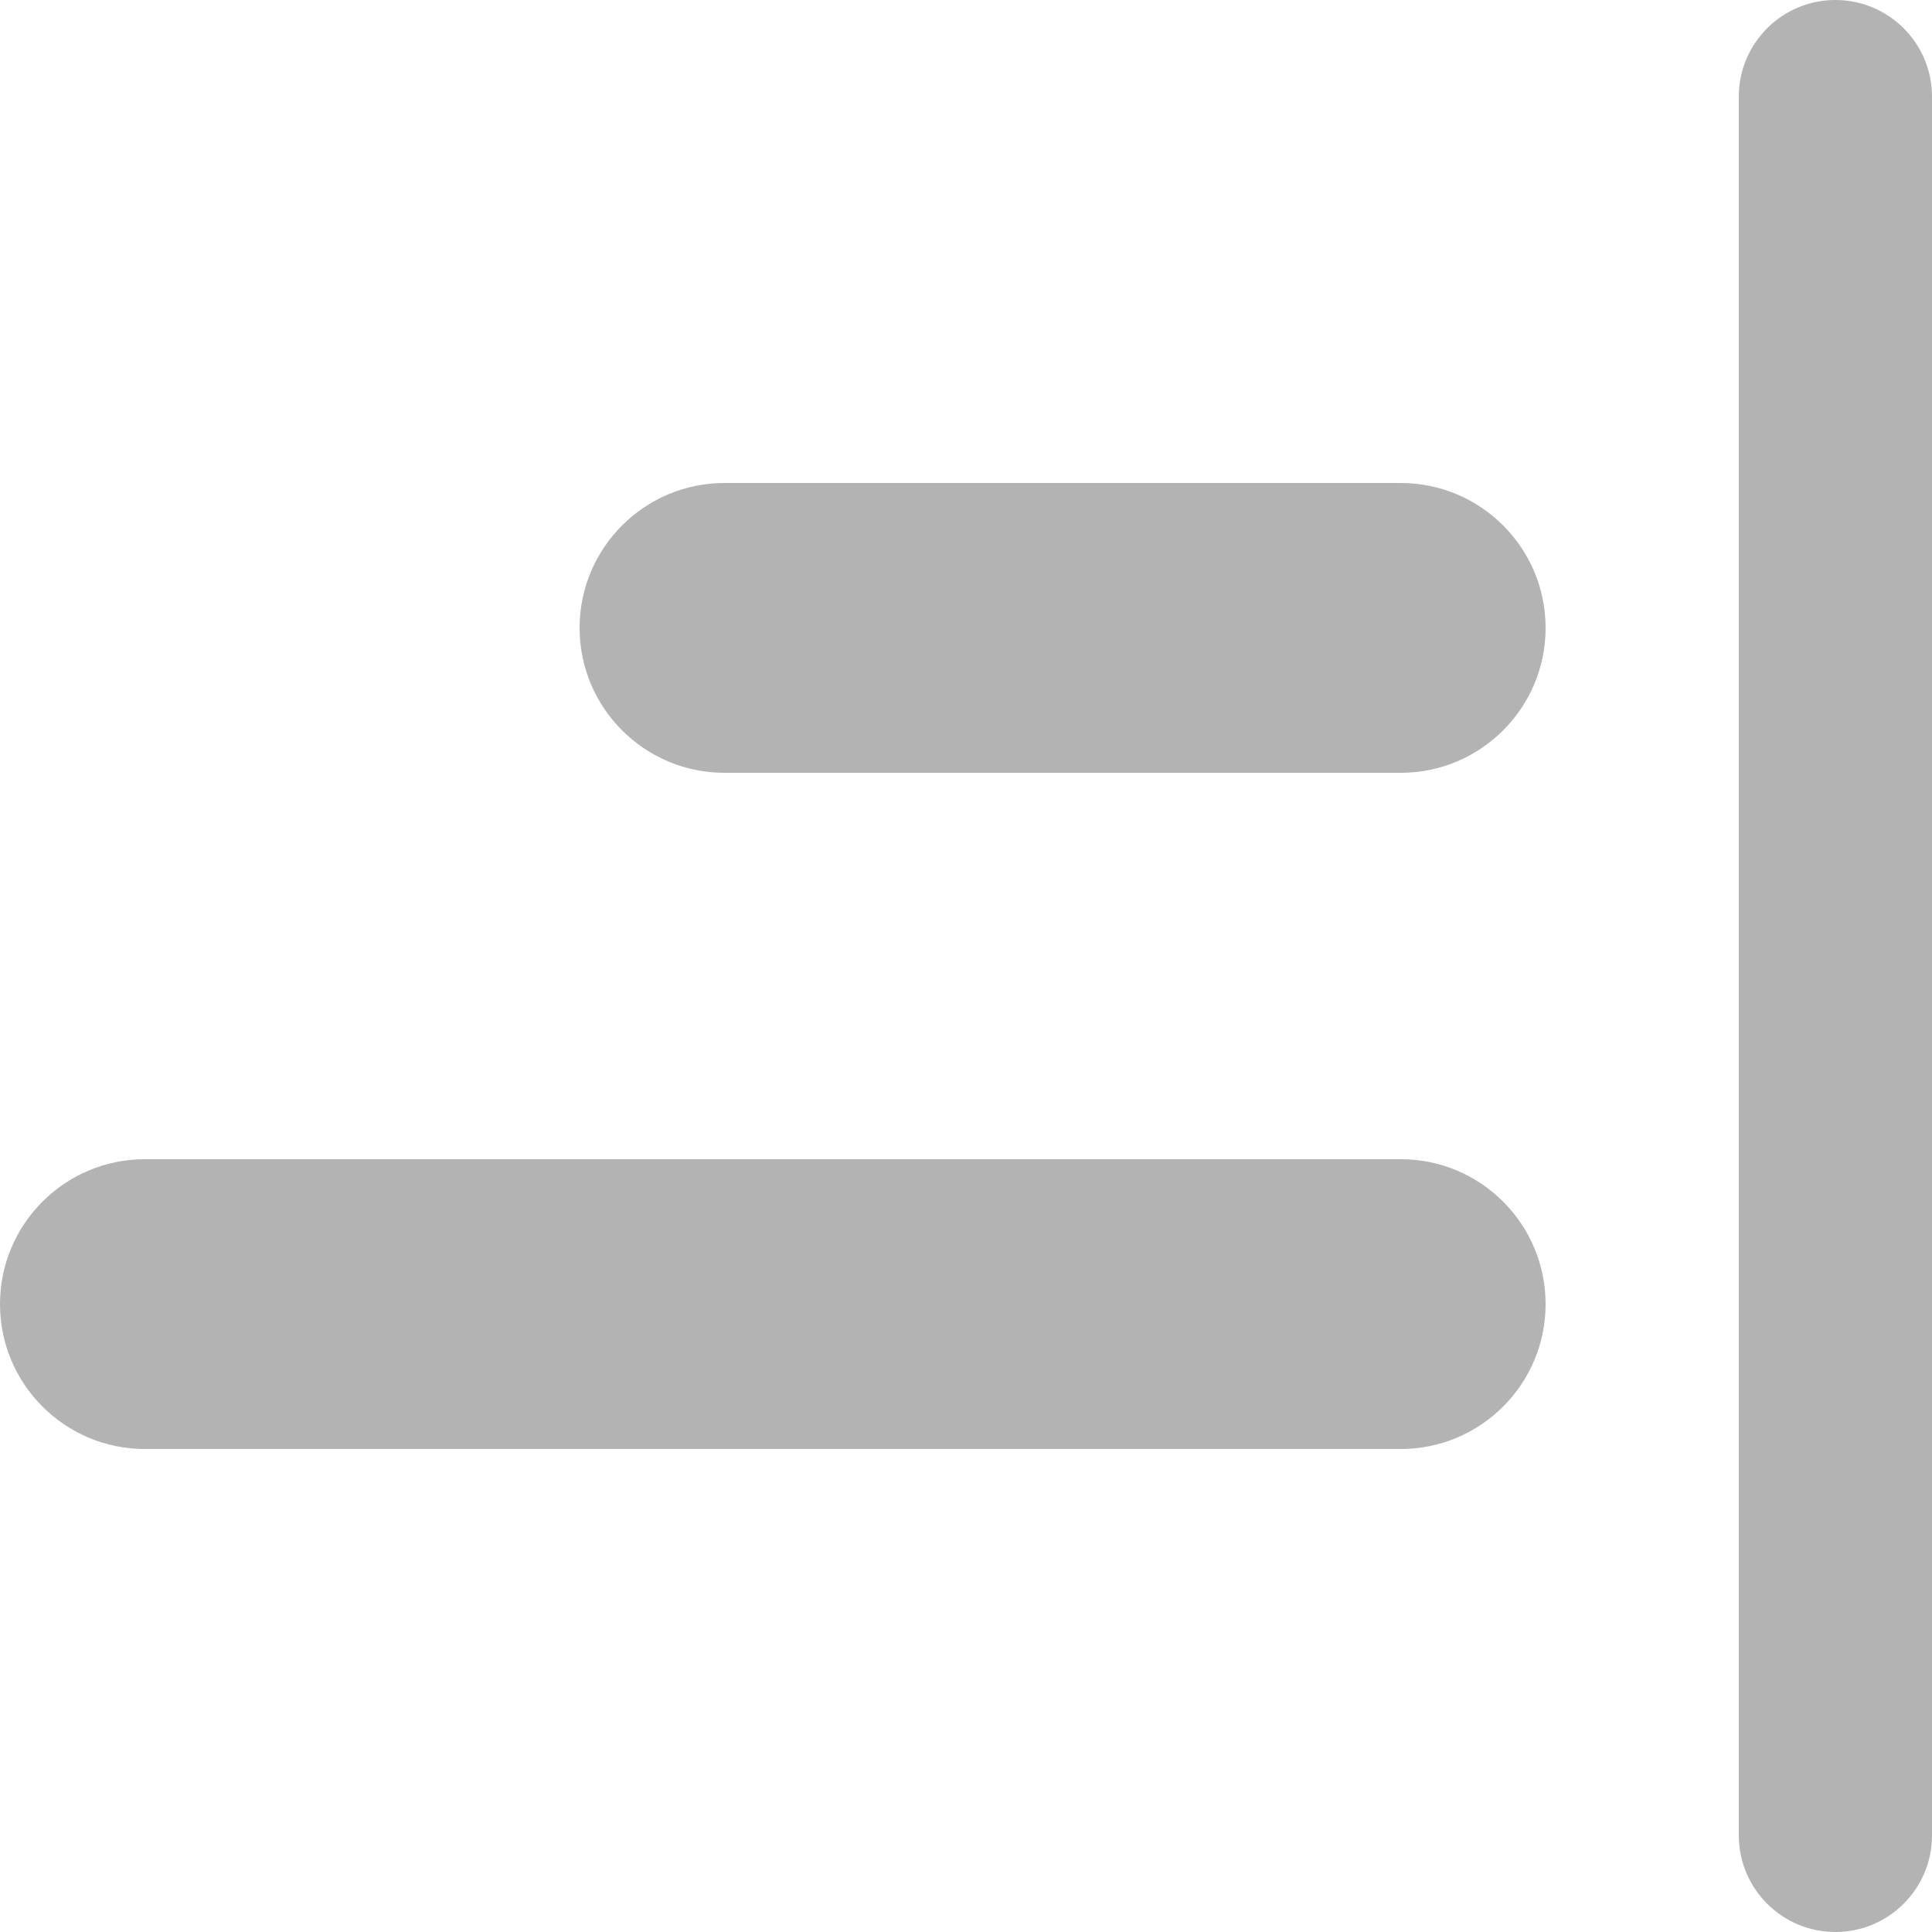
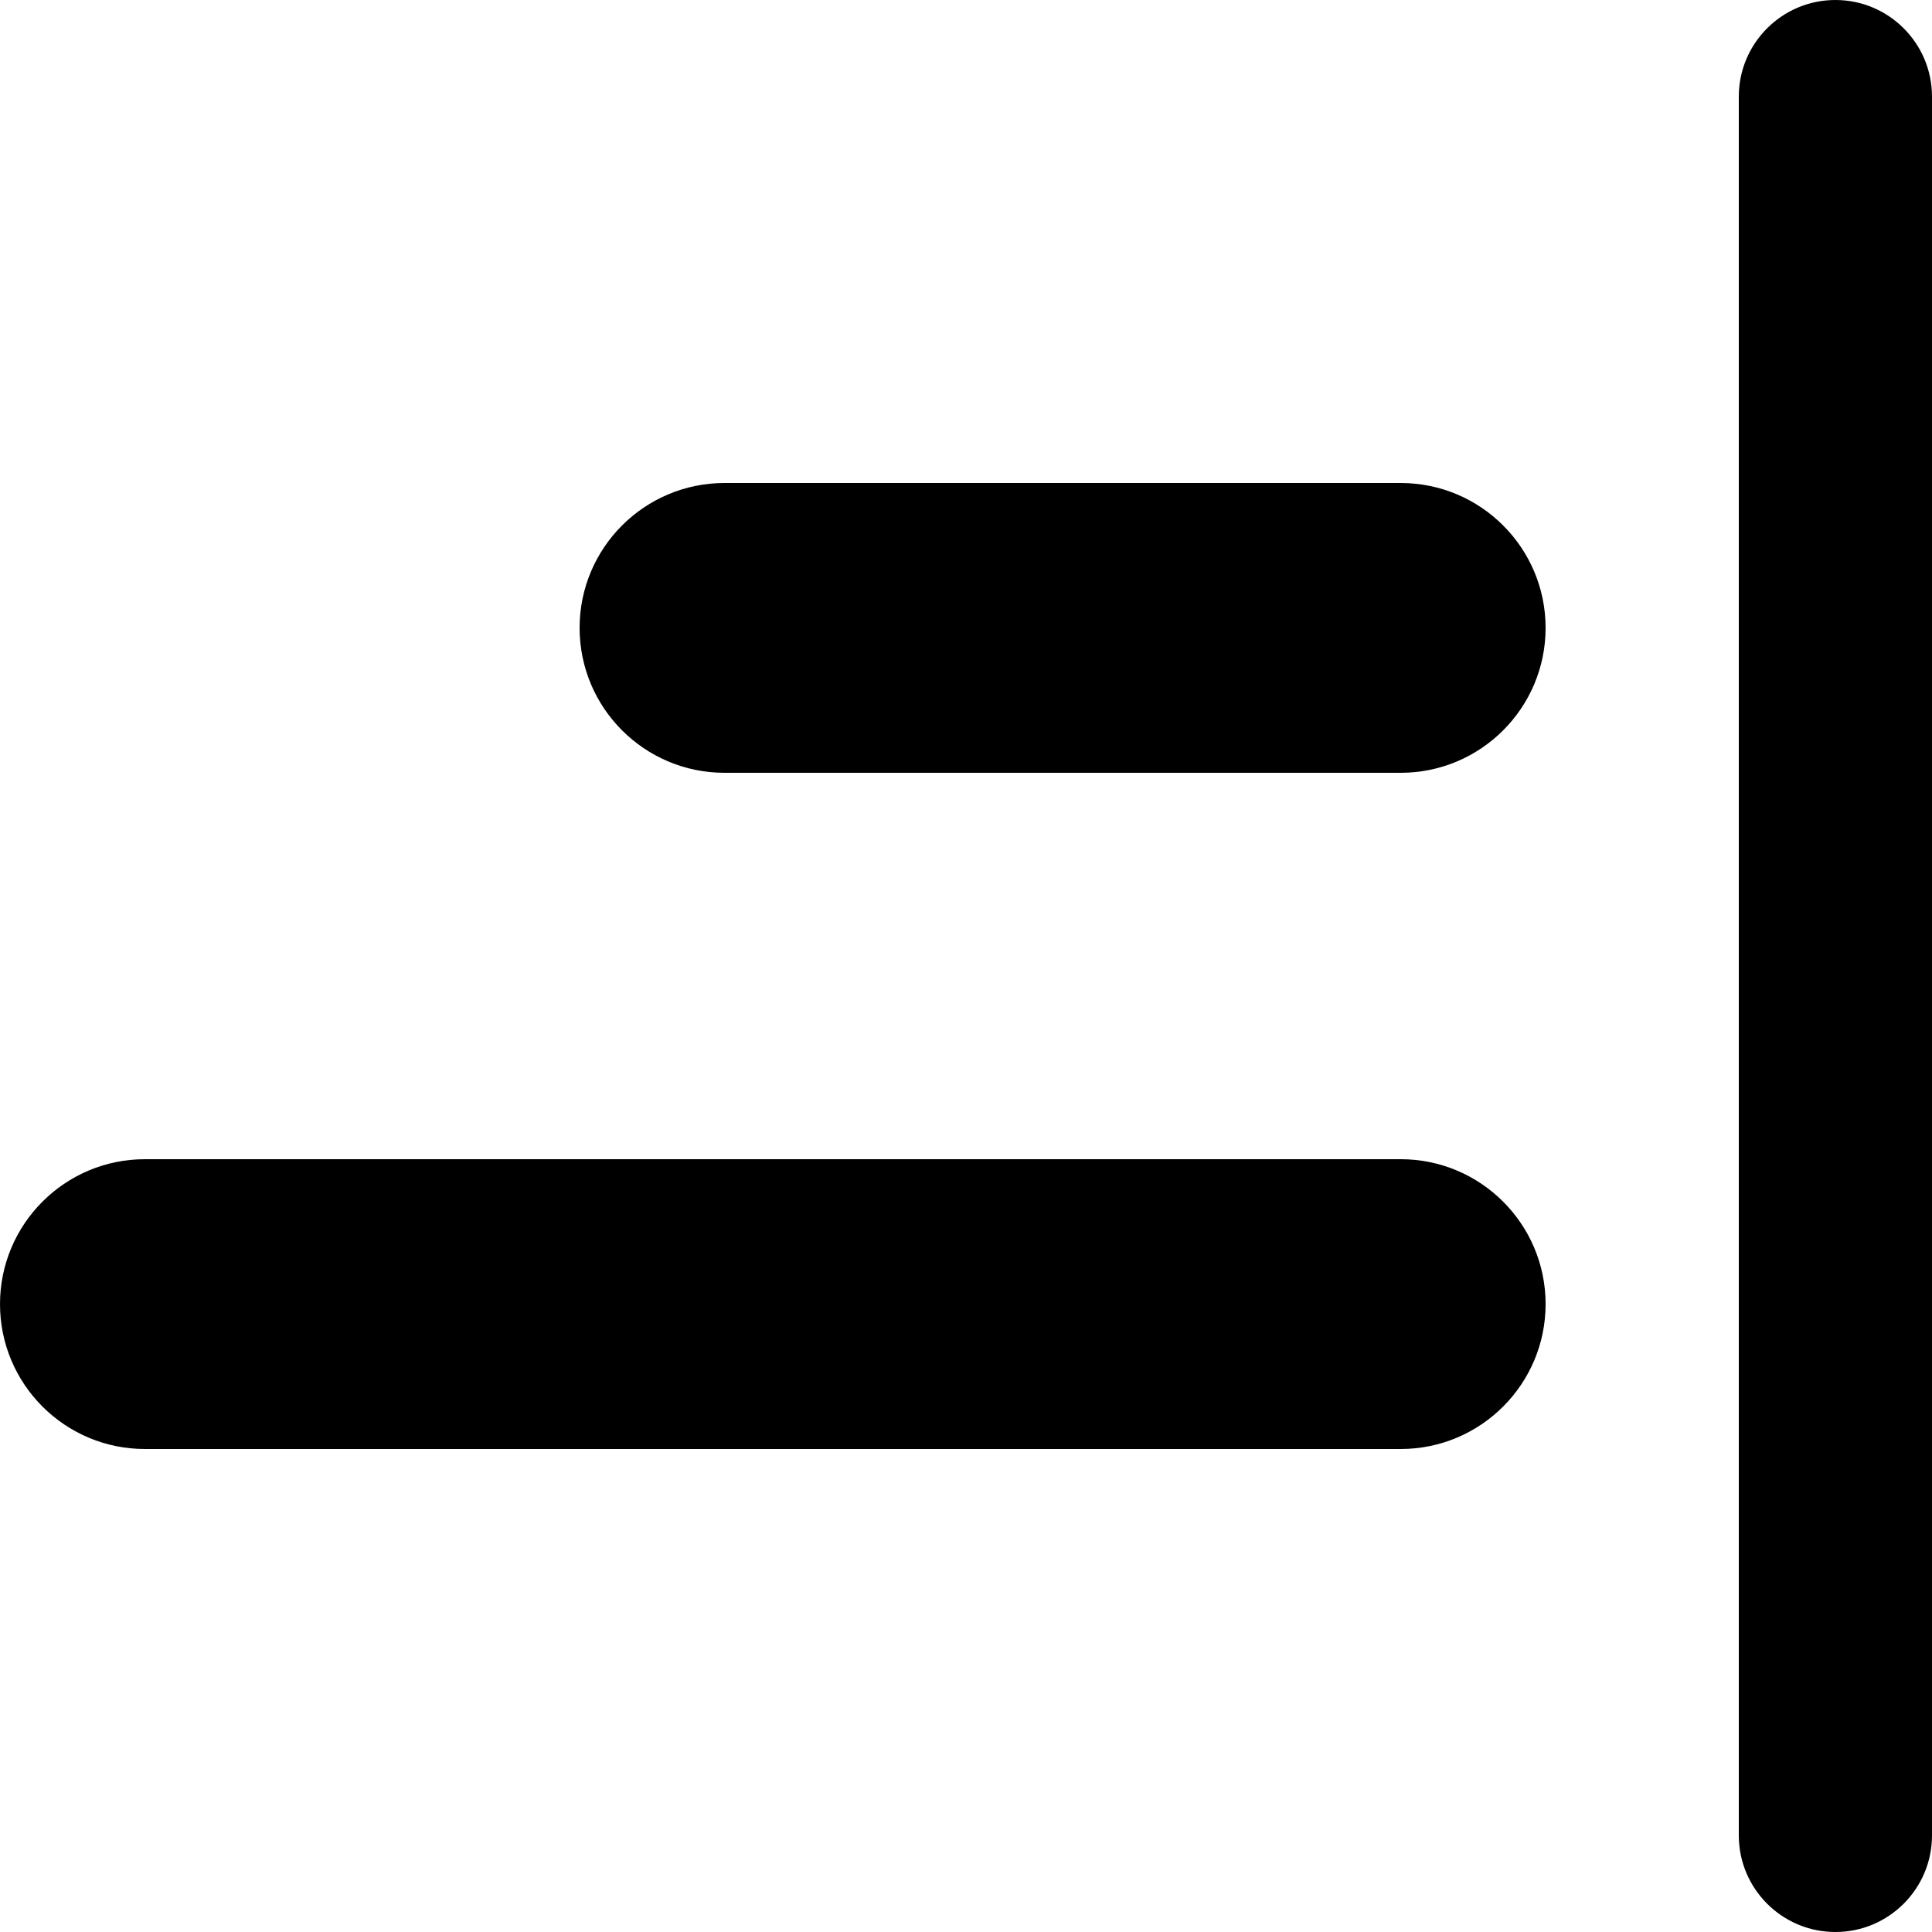
<svg xmlns="http://www.w3.org/2000/svg" width="20" height="20" viewBox="0 0 20 20" fill="none">
-   <path d="M18 1C18 0.448 18.448 0 19 0C19.552 0 20 0.448 20 1L20 19C20 19.552 19.552 20 19 20C18.448 20 18 19.552 18 19L18 1ZM0 13.5C0 14.328 0.672 15 1.5 15L14.5 15C15.328 15 16 14.328 16 13.5C16 12.672 15.328 12 14.5 12L1.5 12C0.672 12 0 12.672 0 13.5ZM6 6.5C6 7.328 6.672 8 7.5 8L14.5 8C15.328 8 16 7.328 16 6.5C16 5.672 15.328 5 14.5 5L7.5 5C6.672 5 6 5.672 6 6.5Z" fill="#B3B3B3" />
+   <path d="M18 1C18 0.448 18.448 0 19 0C19.552 0 20 0.448 20 1L20 19C20 19.552 19.552 20 19 20C18.448 20 18 19.552 18 19L18 1ZM0 13.5C0 14.328 0.672 15 1.5 15L14.5 15C15.328 15 16 14.328 16 13.5C16 12.672 15.328 12 14.5 12L1.5 12C0.672 12 0 12.672 0 13.5ZM6 6.5C6 7.328 6.672 8 7.5 8L14.5 8C15.328 8 16 7.328 16 6.5C16 5.672 15.328 5 14.5 5L7.5 5C6.672 5 6 5.672 6 6.5Z" fill="#000" />
</svg>
